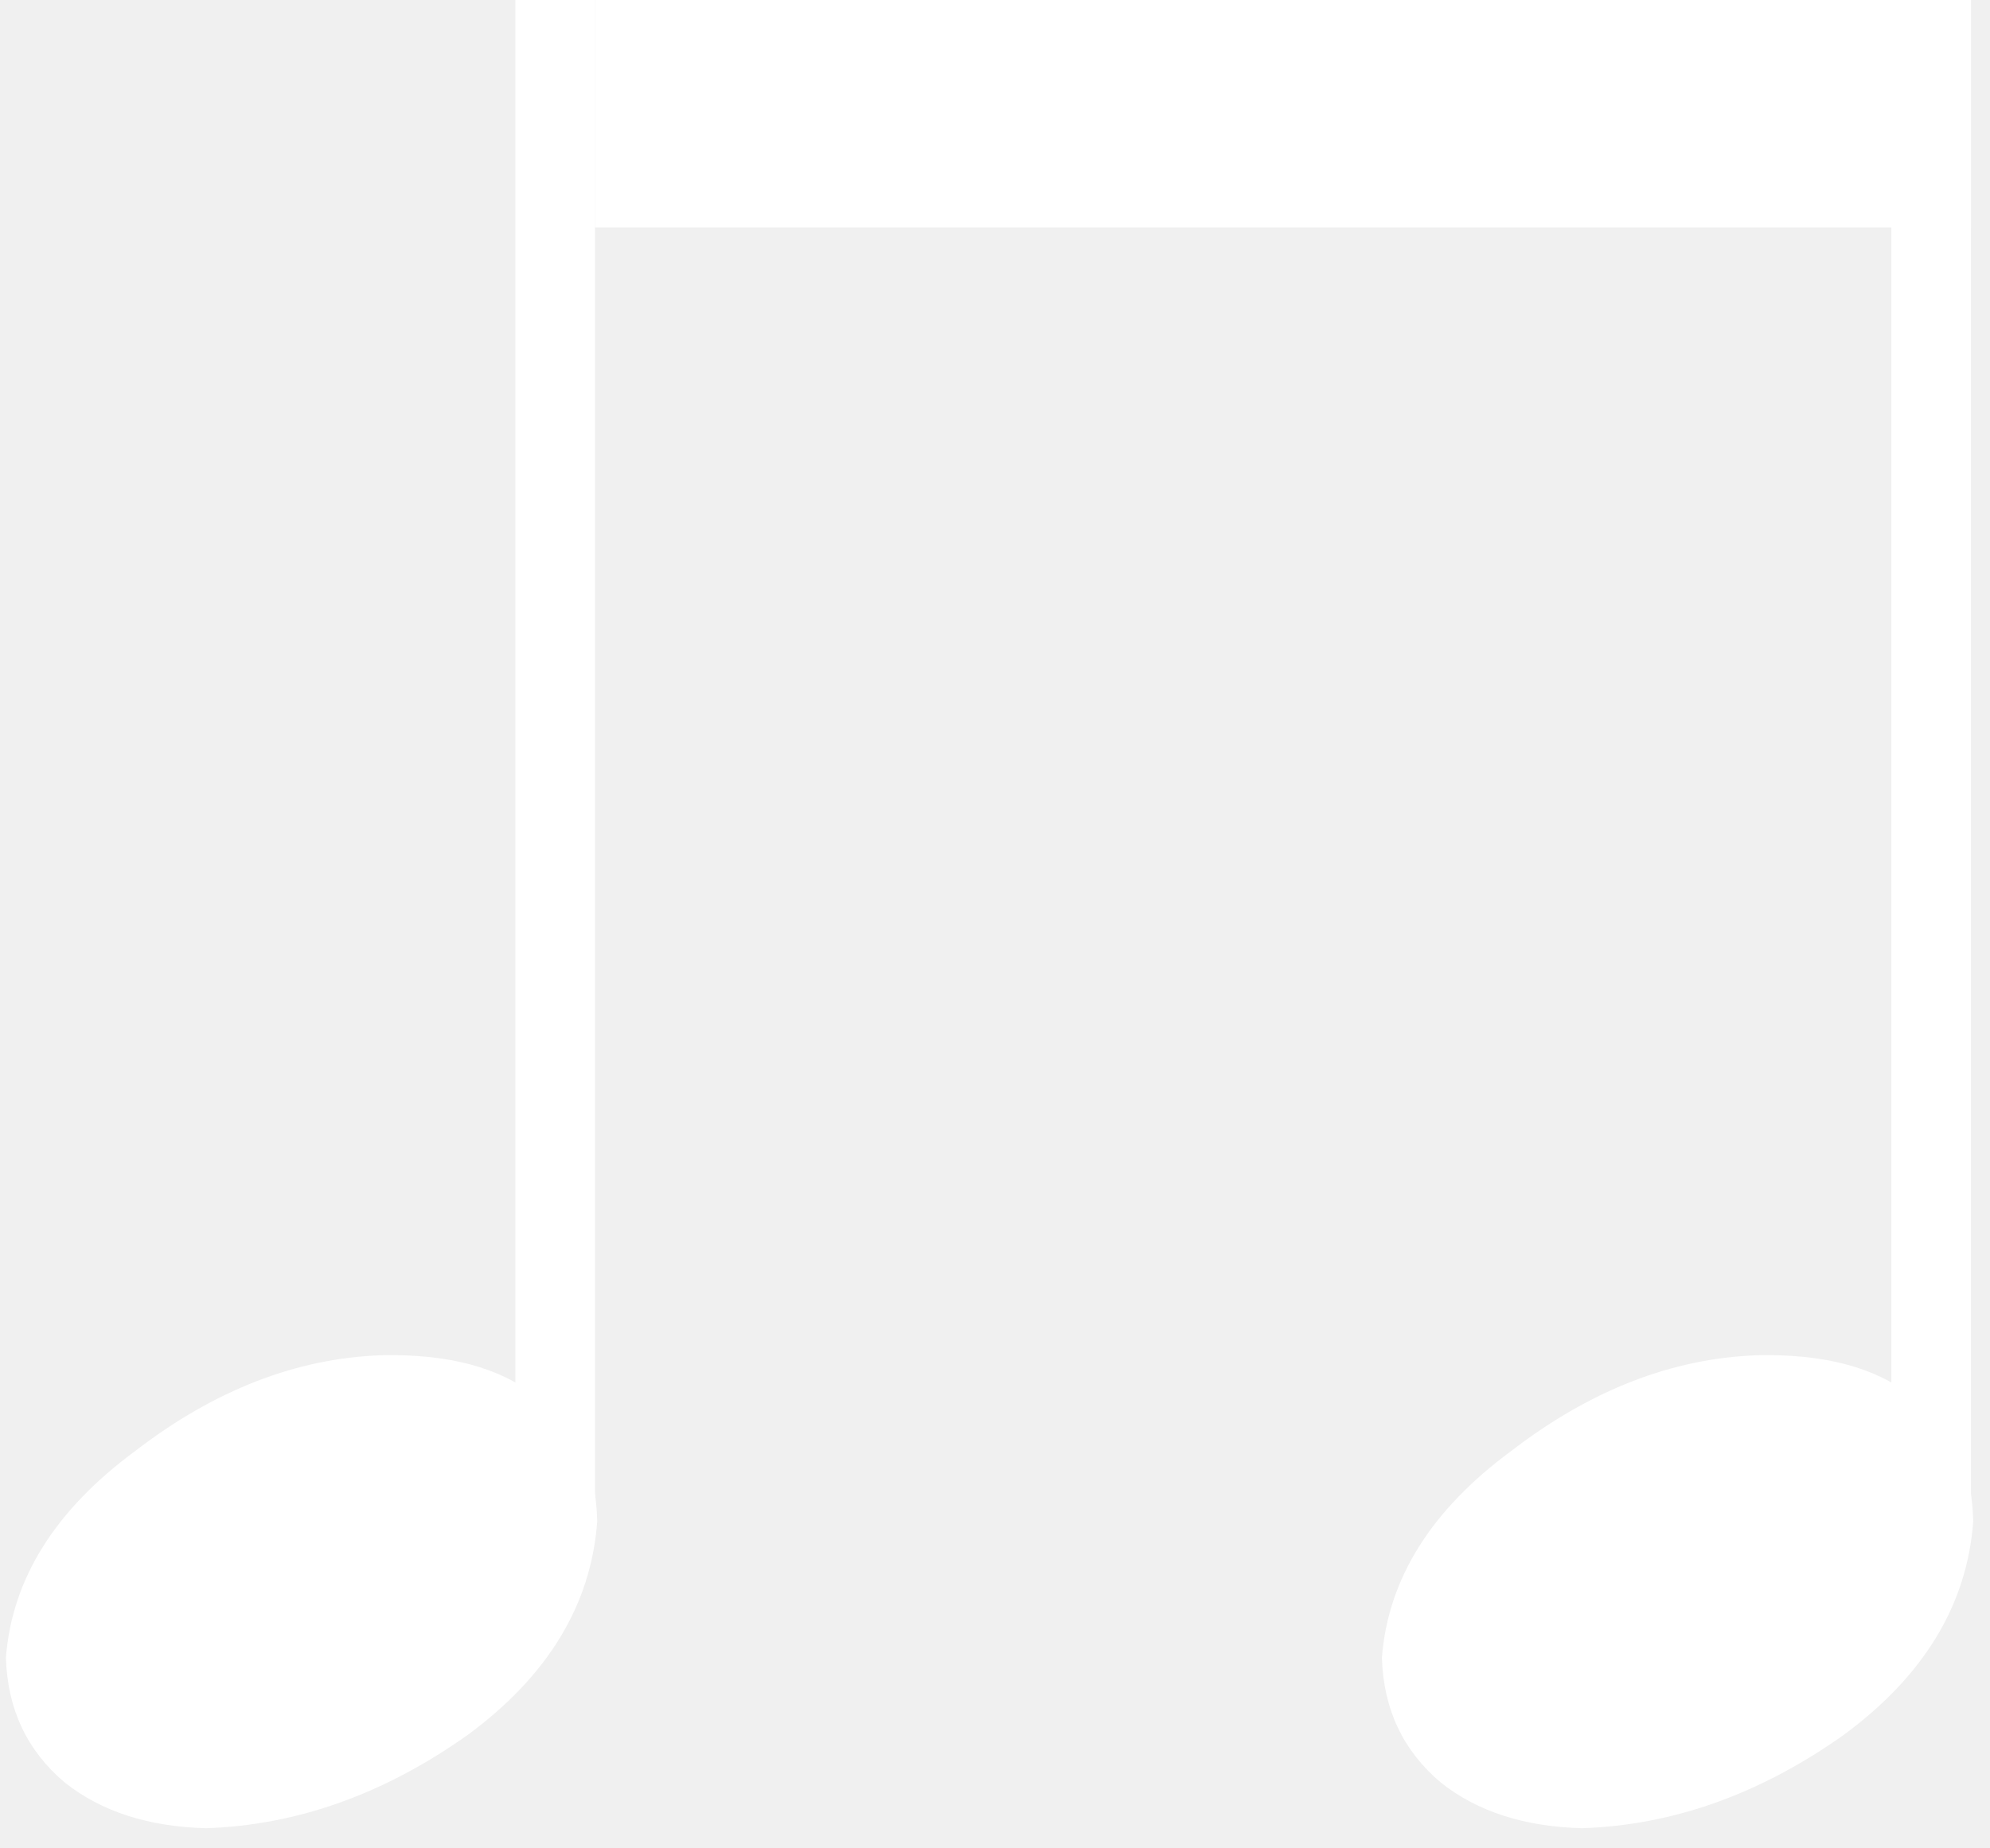
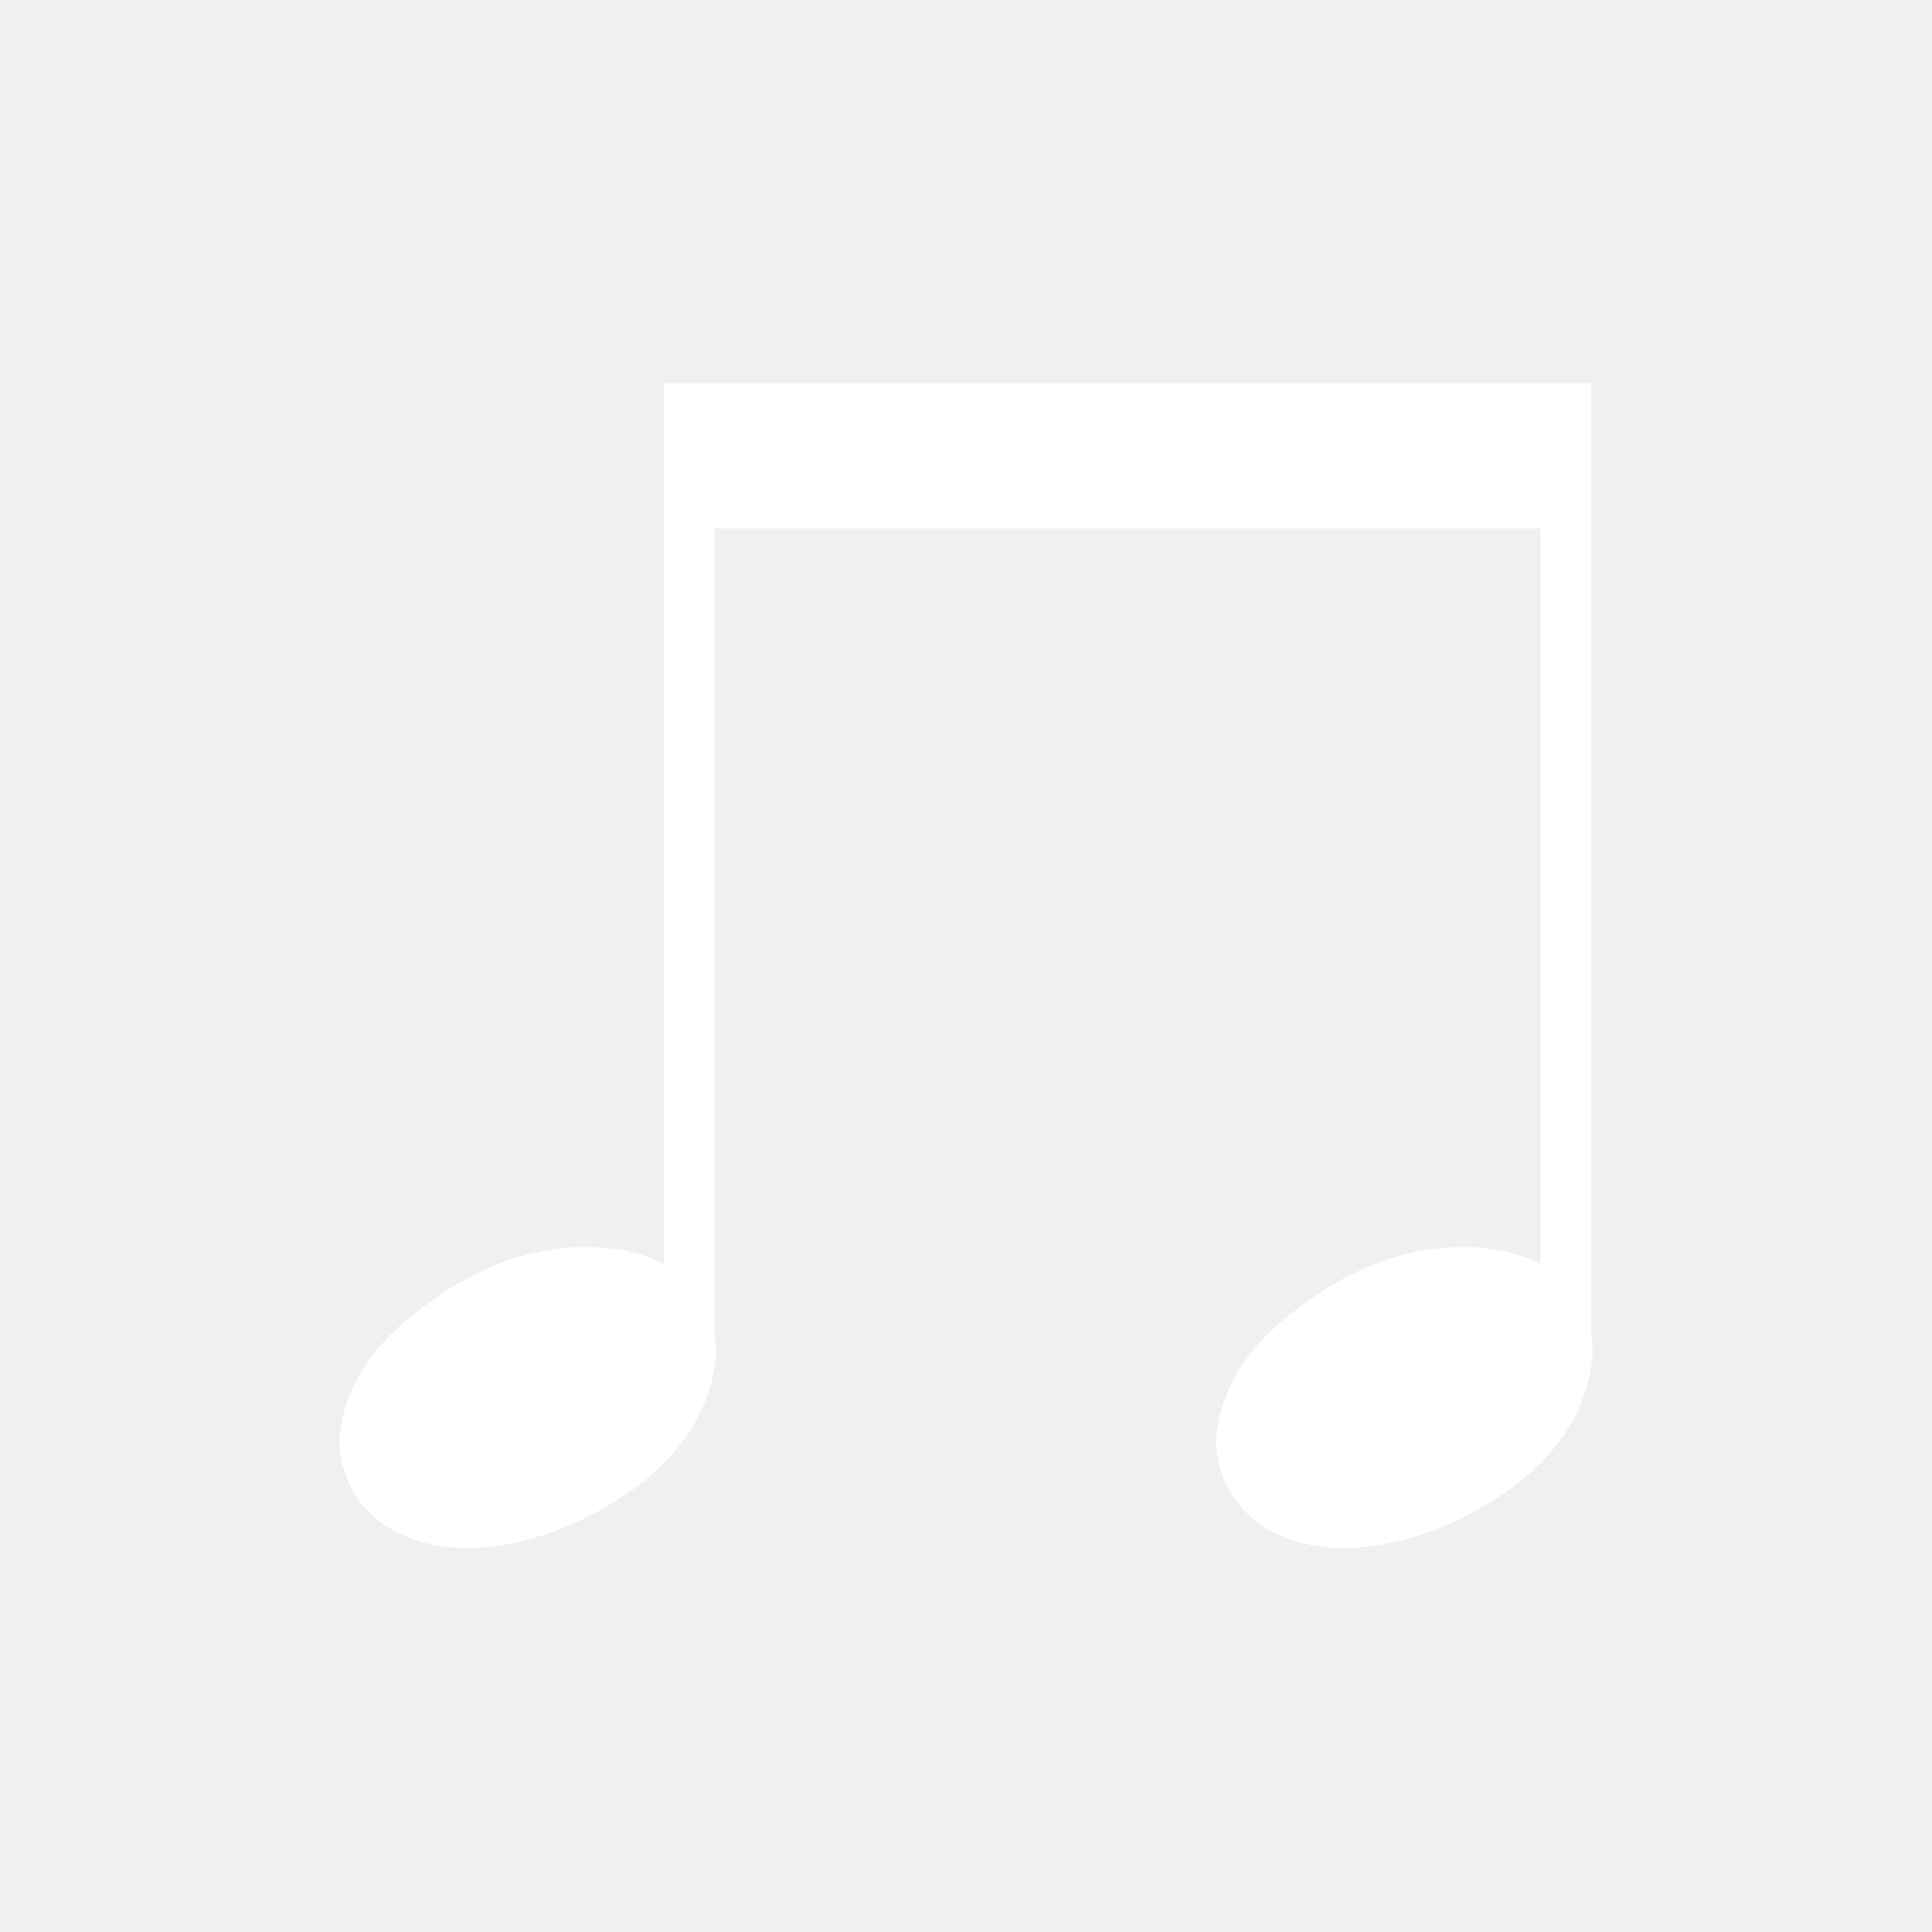
- <svg xmlns="http://www.w3.org/2000/svg" width="42" height="39" viewBox="0 0 42 39" fill="none">
-   <path d="M12.557 0H10.877V31.68H12.557V0Z" fill="white" />
-   <path d="M12.605 32.112C12.477 33.872 11.565 35.376 9.869 36.624C8.109 37.872 6.269 38.528 4.349 38.592C3.133 38.56 2.141 38.24 1.373 37.632C0.573 36.96 0.157 36.08 0.125 34.992C0.253 33.328 1.165 31.872 2.861 30.624C4.525 29.344 6.253 28.672 8.045 28.608C9.453 28.576 10.541 28.864 11.309 29.472C12.141 30.016 12.573 30.896 12.605 32.112Z" fill="white" />
-   <path d="M41.598 0H39.918V31.68H41.598V0Z" fill="white" />
-   <path d="M41.646 32.112C41.518 33.872 40.606 35.376 38.91 36.624C37.15 37.872 35.31 38.528 33.39 38.592C32.174 38.56 31.182 38.24 30.414 37.632C29.614 36.96 29.198 36.08 29.166 34.992C29.294 33.328 30.206 31.872 31.902 30.624C33.566 29.344 35.294 28.672 37.086 28.608C38.494 28.576 39.582 28.864 40.35 29.472C41.182 30.016 41.614 30.896 41.646 32.112Z" fill="white" />
-   <path d="M12.557 0V4.8H41.598V0H12.557Z" fill="white" />
+ <svg xmlns="http://www.w3.org/2000/svg" width="64" height="64" viewBox="0 0 64 64" fill="none">
+   <path d="M23.672 12.704H21.992V44.384H23.672V12.704Z" fill="white" />
+   <path d="M23.72 44.816C23.592 46.576 22.68 48.08 20.984 49.328C19.224 50.576 17.384 51.232 15.464 51.296C14.248 51.264 13.256 50.944 12.488 50.336C11.688 49.664 11.272 48.784 11.24 47.696C11.368 46.032 12.28 44.576 13.976 43.328C15.64 42.048 17.368 41.376 19.16 41.312C20.568 41.28 21.656 41.568 22.424 42.176C23.256 42.72 23.688 43.6 23.72 44.816Z" fill="white" />
+   <path d="M52.712 12.704H51.032V44.384H52.712V12.704Z" fill="white" />
+   <path d="M52.76 44.816C52.632 46.576 51.72 48.08 50.024 49.328C48.264 50.576 46.424 51.232 44.504 51.296C43.288 51.264 42.296 50.944 41.528 50.336C40.728 49.664 40.312 48.784 40.28 47.696C40.408 46.032 41.32 44.576 43.016 43.328C44.68 42.048 46.408 41.376 48.2 41.312C49.608 41.28 50.696 41.568 51.464 42.176C52.296 42.72 52.728 43.6 52.76 44.816Z" fill="white" />
+   <path d="M23.672 12.704V17.504H52.712V12.704H23.672Z" fill="white" />
</svg>
